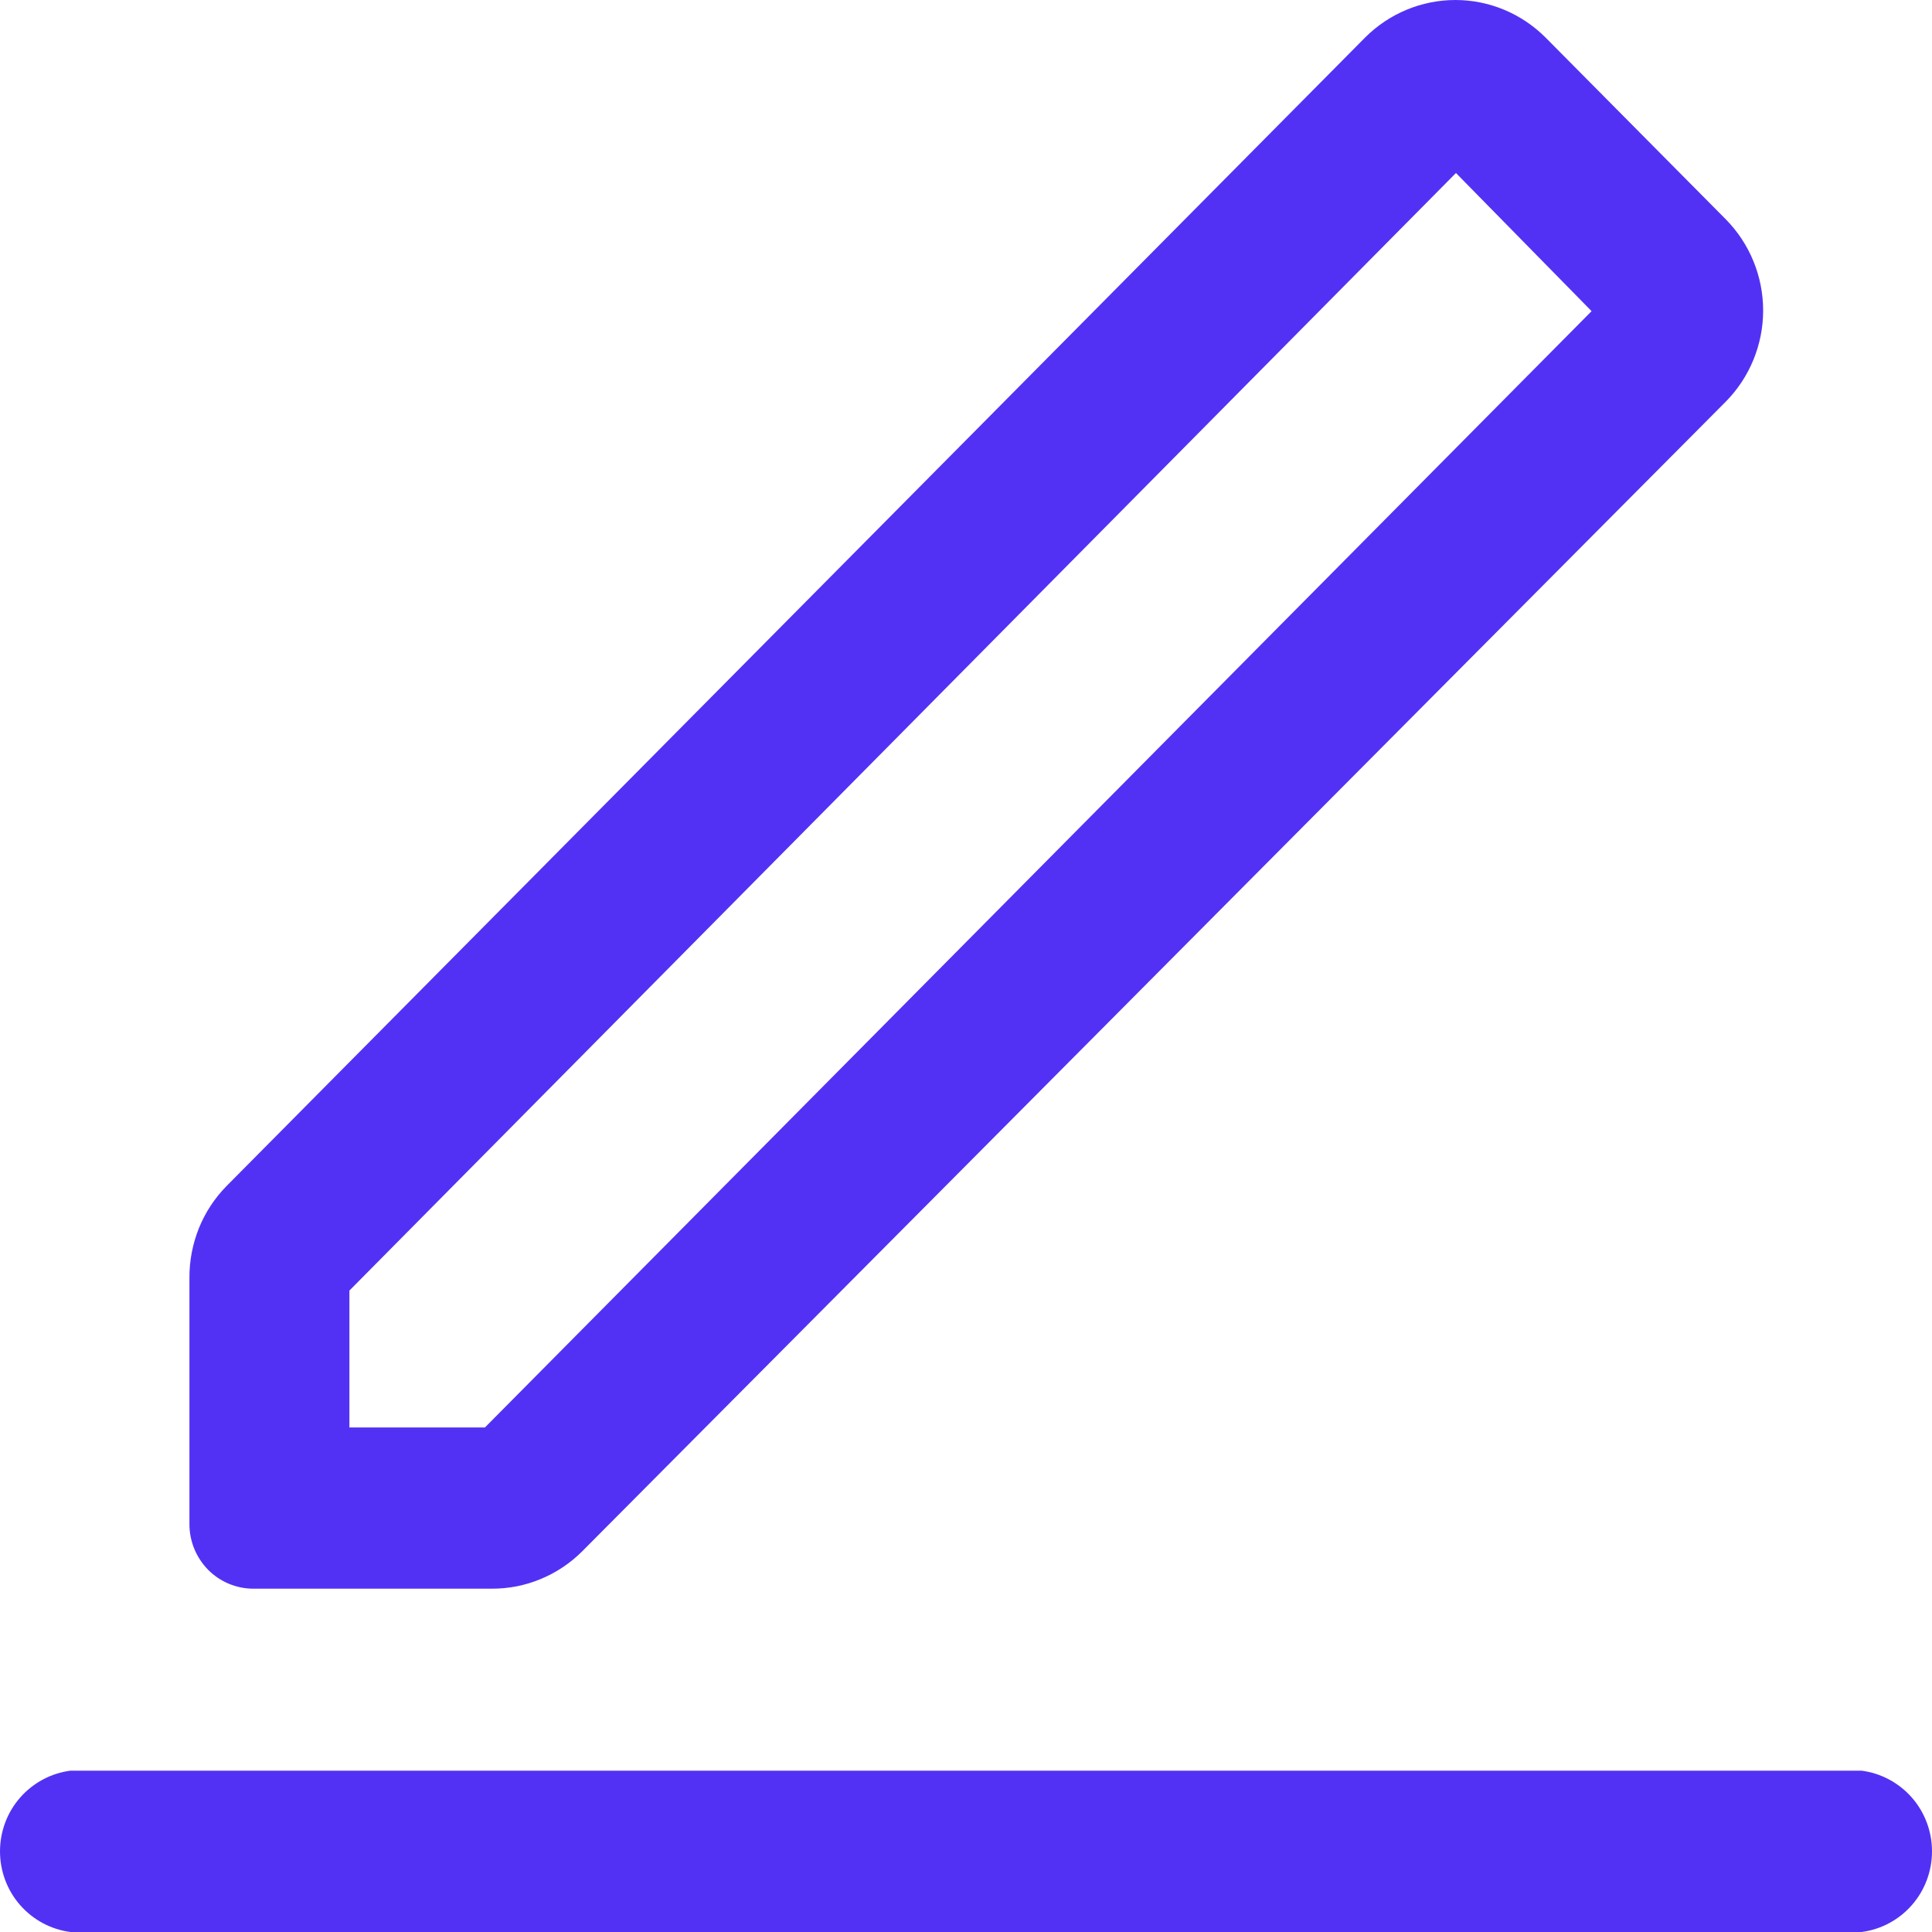
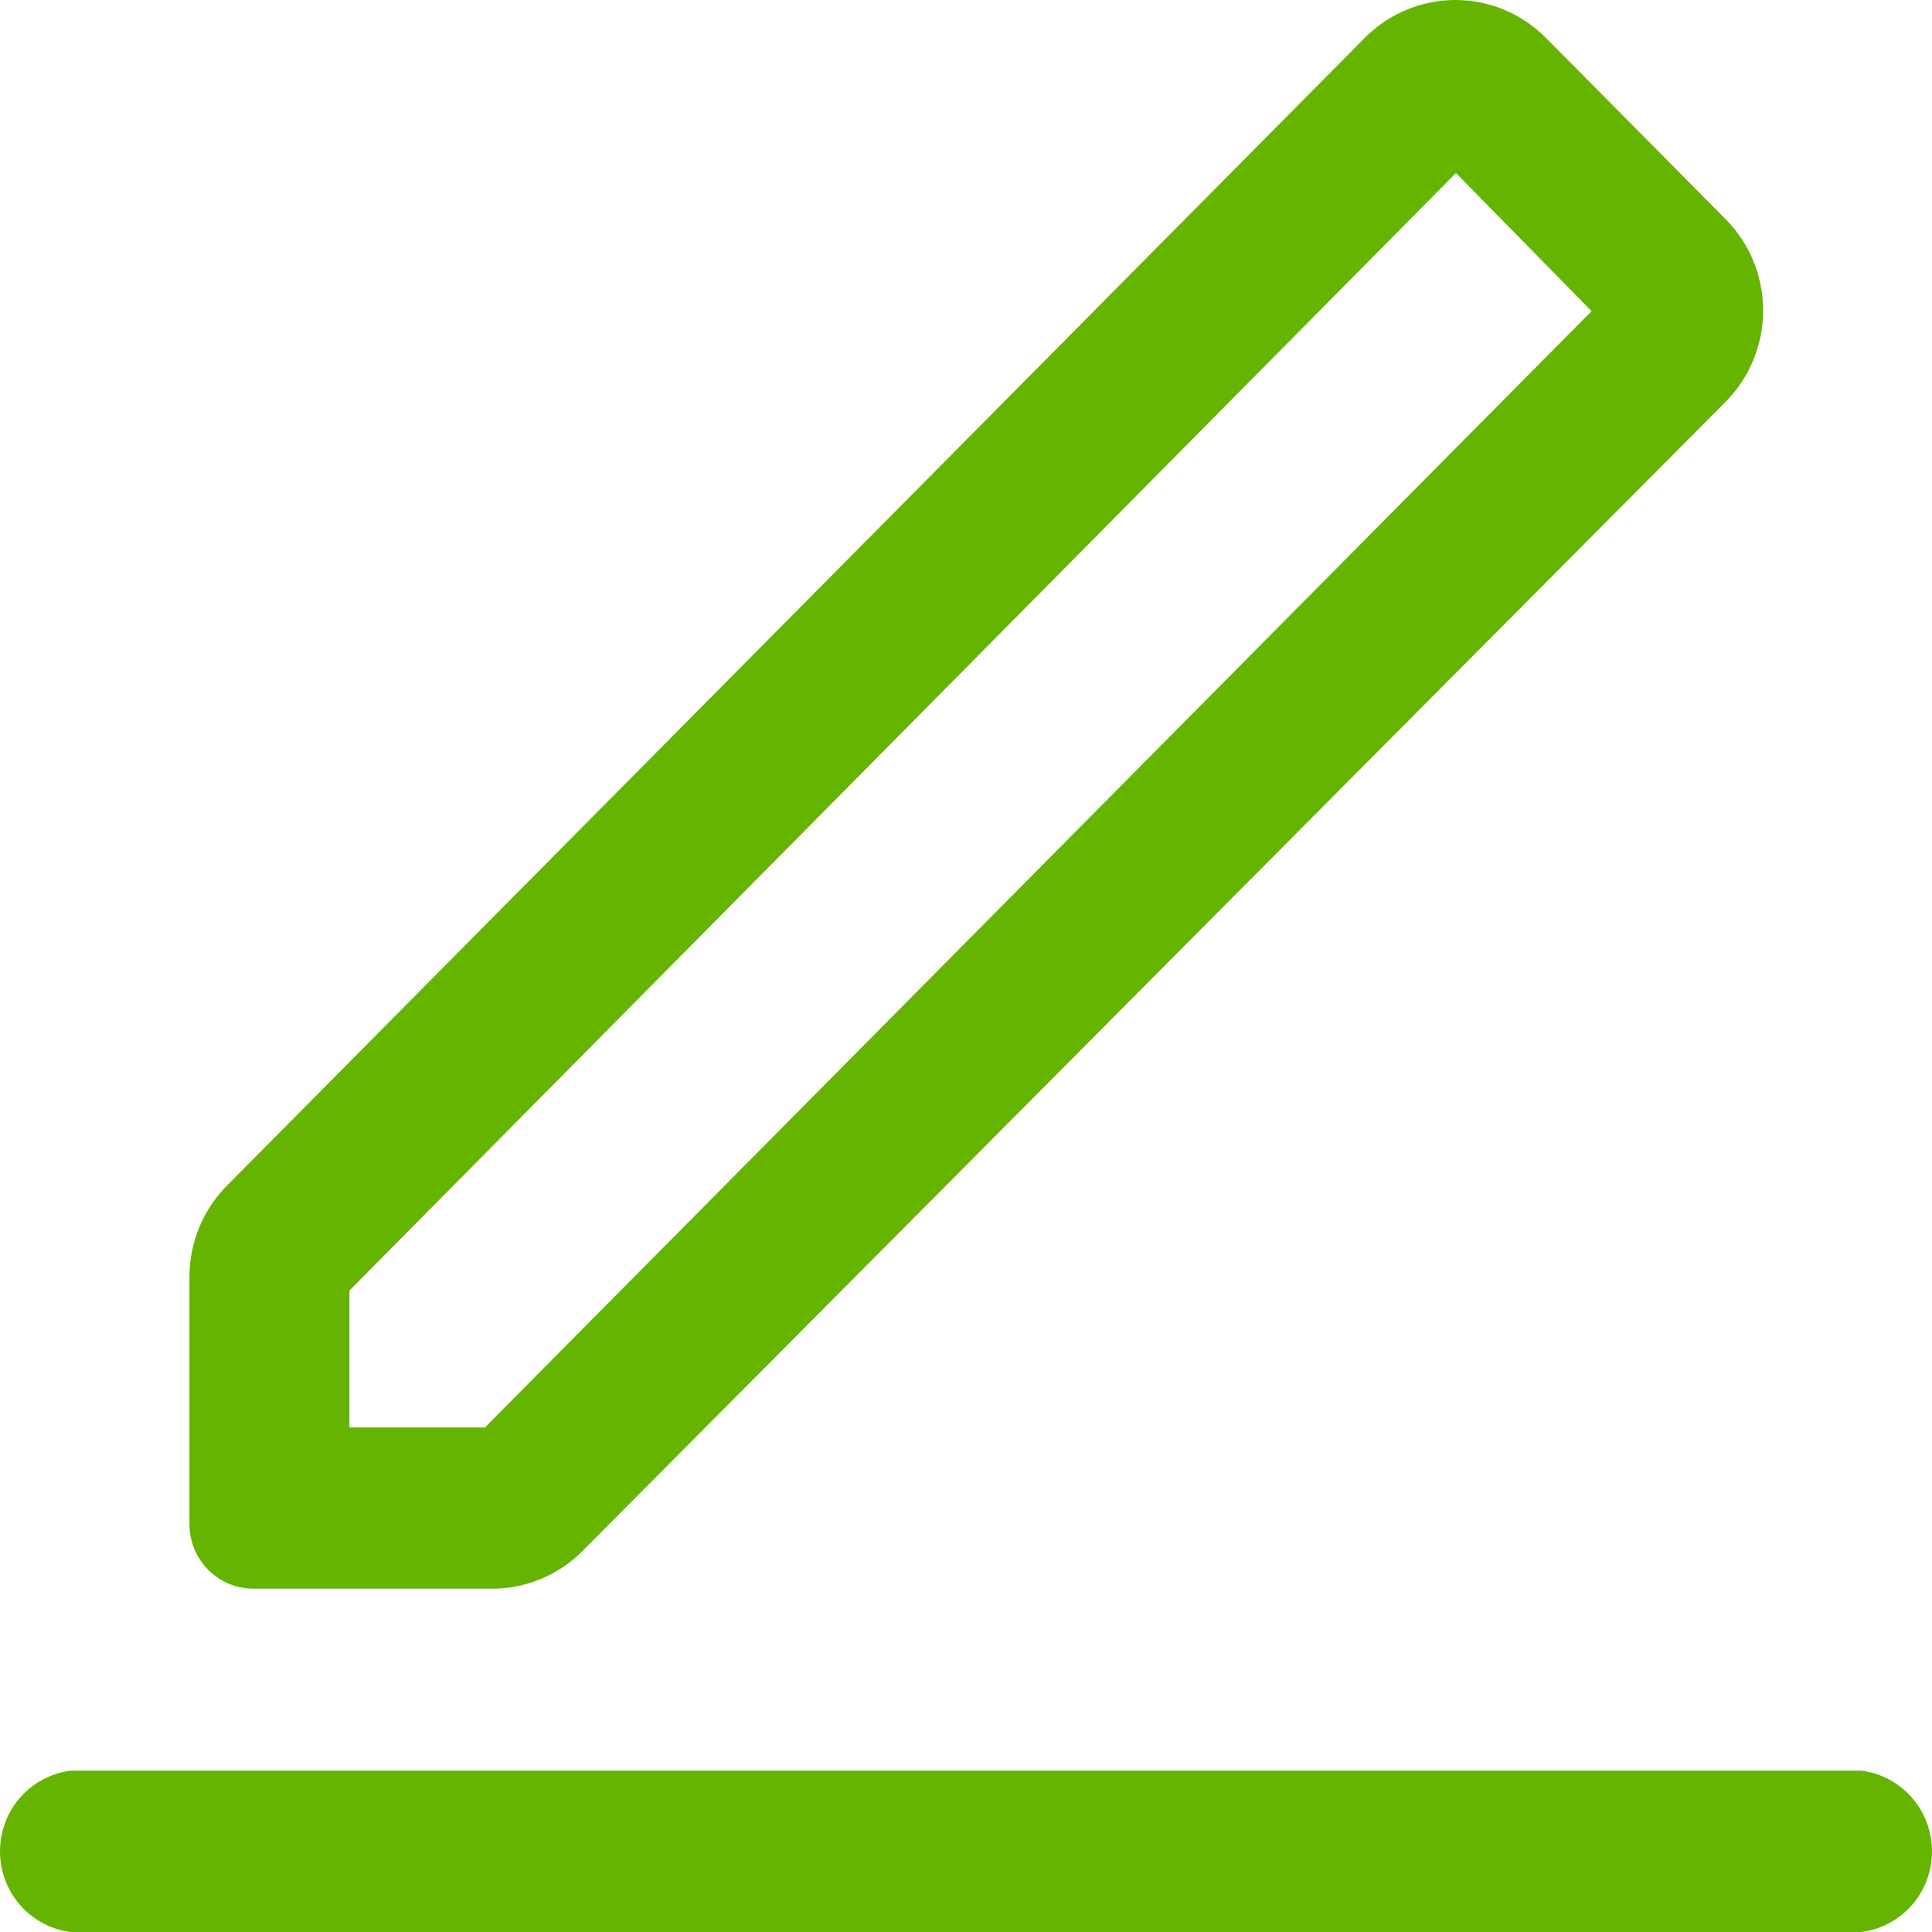
<svg xmlns="http://www.w3.org/2000/svg" width="20" height="20" viewBox="0 0 20 20" fill="none">
-   <path d="M0.729 20C0.528 19.974 0.343 19.875 0.208 19.721C0.074 19.568 0 19.37 0 19.165C0 18.96 0.074 18.762 0.208 18.609C0.343 18.455 0.528 18.356 0.729 18.33H19.271C19.472 18.356 19.657 18.455 19.792 18.609C19.926 18.762 20 18.96 20 19.165C20 19.37 19.926 19.568 19.792 19.721C19.657 19.875 19.472 19.974 19.271 20H0.729ZM15.999 0.388L17.867 2.272C18.113 2.522 18.252 2.861 18.252 3.214C18.252 3.567 18.113 3.906 17.867 4.156L6.027 16.059C5.903 16.183 5.756 16.281 5.595 16.347C5.434 16.414 5.261 16.447 5.087 16.446H2.623C2.448 16.446 2.279 16.376 2.155 16.251C2.031 16.125 1.961 15.956 1.961 15.778V13.227C1.96 13.051 1.994 12.877 2.059 12.714C2.125 12.551 2.222 12.403 2.345 12.278L14.132 0.388C14.38 0.14 14.716 0 15.066 0C15.416 0 15.751 0.14 15.999 0.388ZM3.617 13.36V14.777H5.02L16.476 3.221L15.072 1.791L3.617 13.36Z" fill="#5331F4" />
+   <path d="M0.729 20C0.528 19.974 0.343 19.875 0.208 19.721C0.074 19.568 0 19.37 0 19.165C0 18.96 0.074 18.762 0.208 18.609C0.343 18.455 0.528 18.356 0.729 18.33H19.271C19.472 18.356 19.657 18.455 19.792 18.609C19.926 18.762 20 18.96 20 19.165C20 19.37 19.926 19.568 19.792 19.721C19.657 19.875 19.472 19.974 19.271 20H0.729ZM15.999 0.388L17.867 2.272C18.113 2.522 18.252 2.861 18.252 3.214C18.252 3.567 18.113 3.906 17.867 4.156L6.027 16.059C5.903 16.183 5.756 16.281 5.595 16.347C5.434 16.414 5.261 16.447 5.087 16.446H2.623C2.448 16.446 2.279 16.376 2.155 16.251C2.031 16.125 1.961 15.956 1.961 15.778V13.227C1.96 13.051 1.994 12.877 2.059 12.714C2.125 12.551 2.222 12.403 2.345 12.278L14.132 0.388C14.38 0.14 14.716 0 15.066 0C15.416 0 15.751 0.14 15.999 0.388ZM3.617 13.36V14.777H5.02L16.476 3.221L15.072 1.791L3.617 13.36Z" fill="#65b400" />
</svg>
